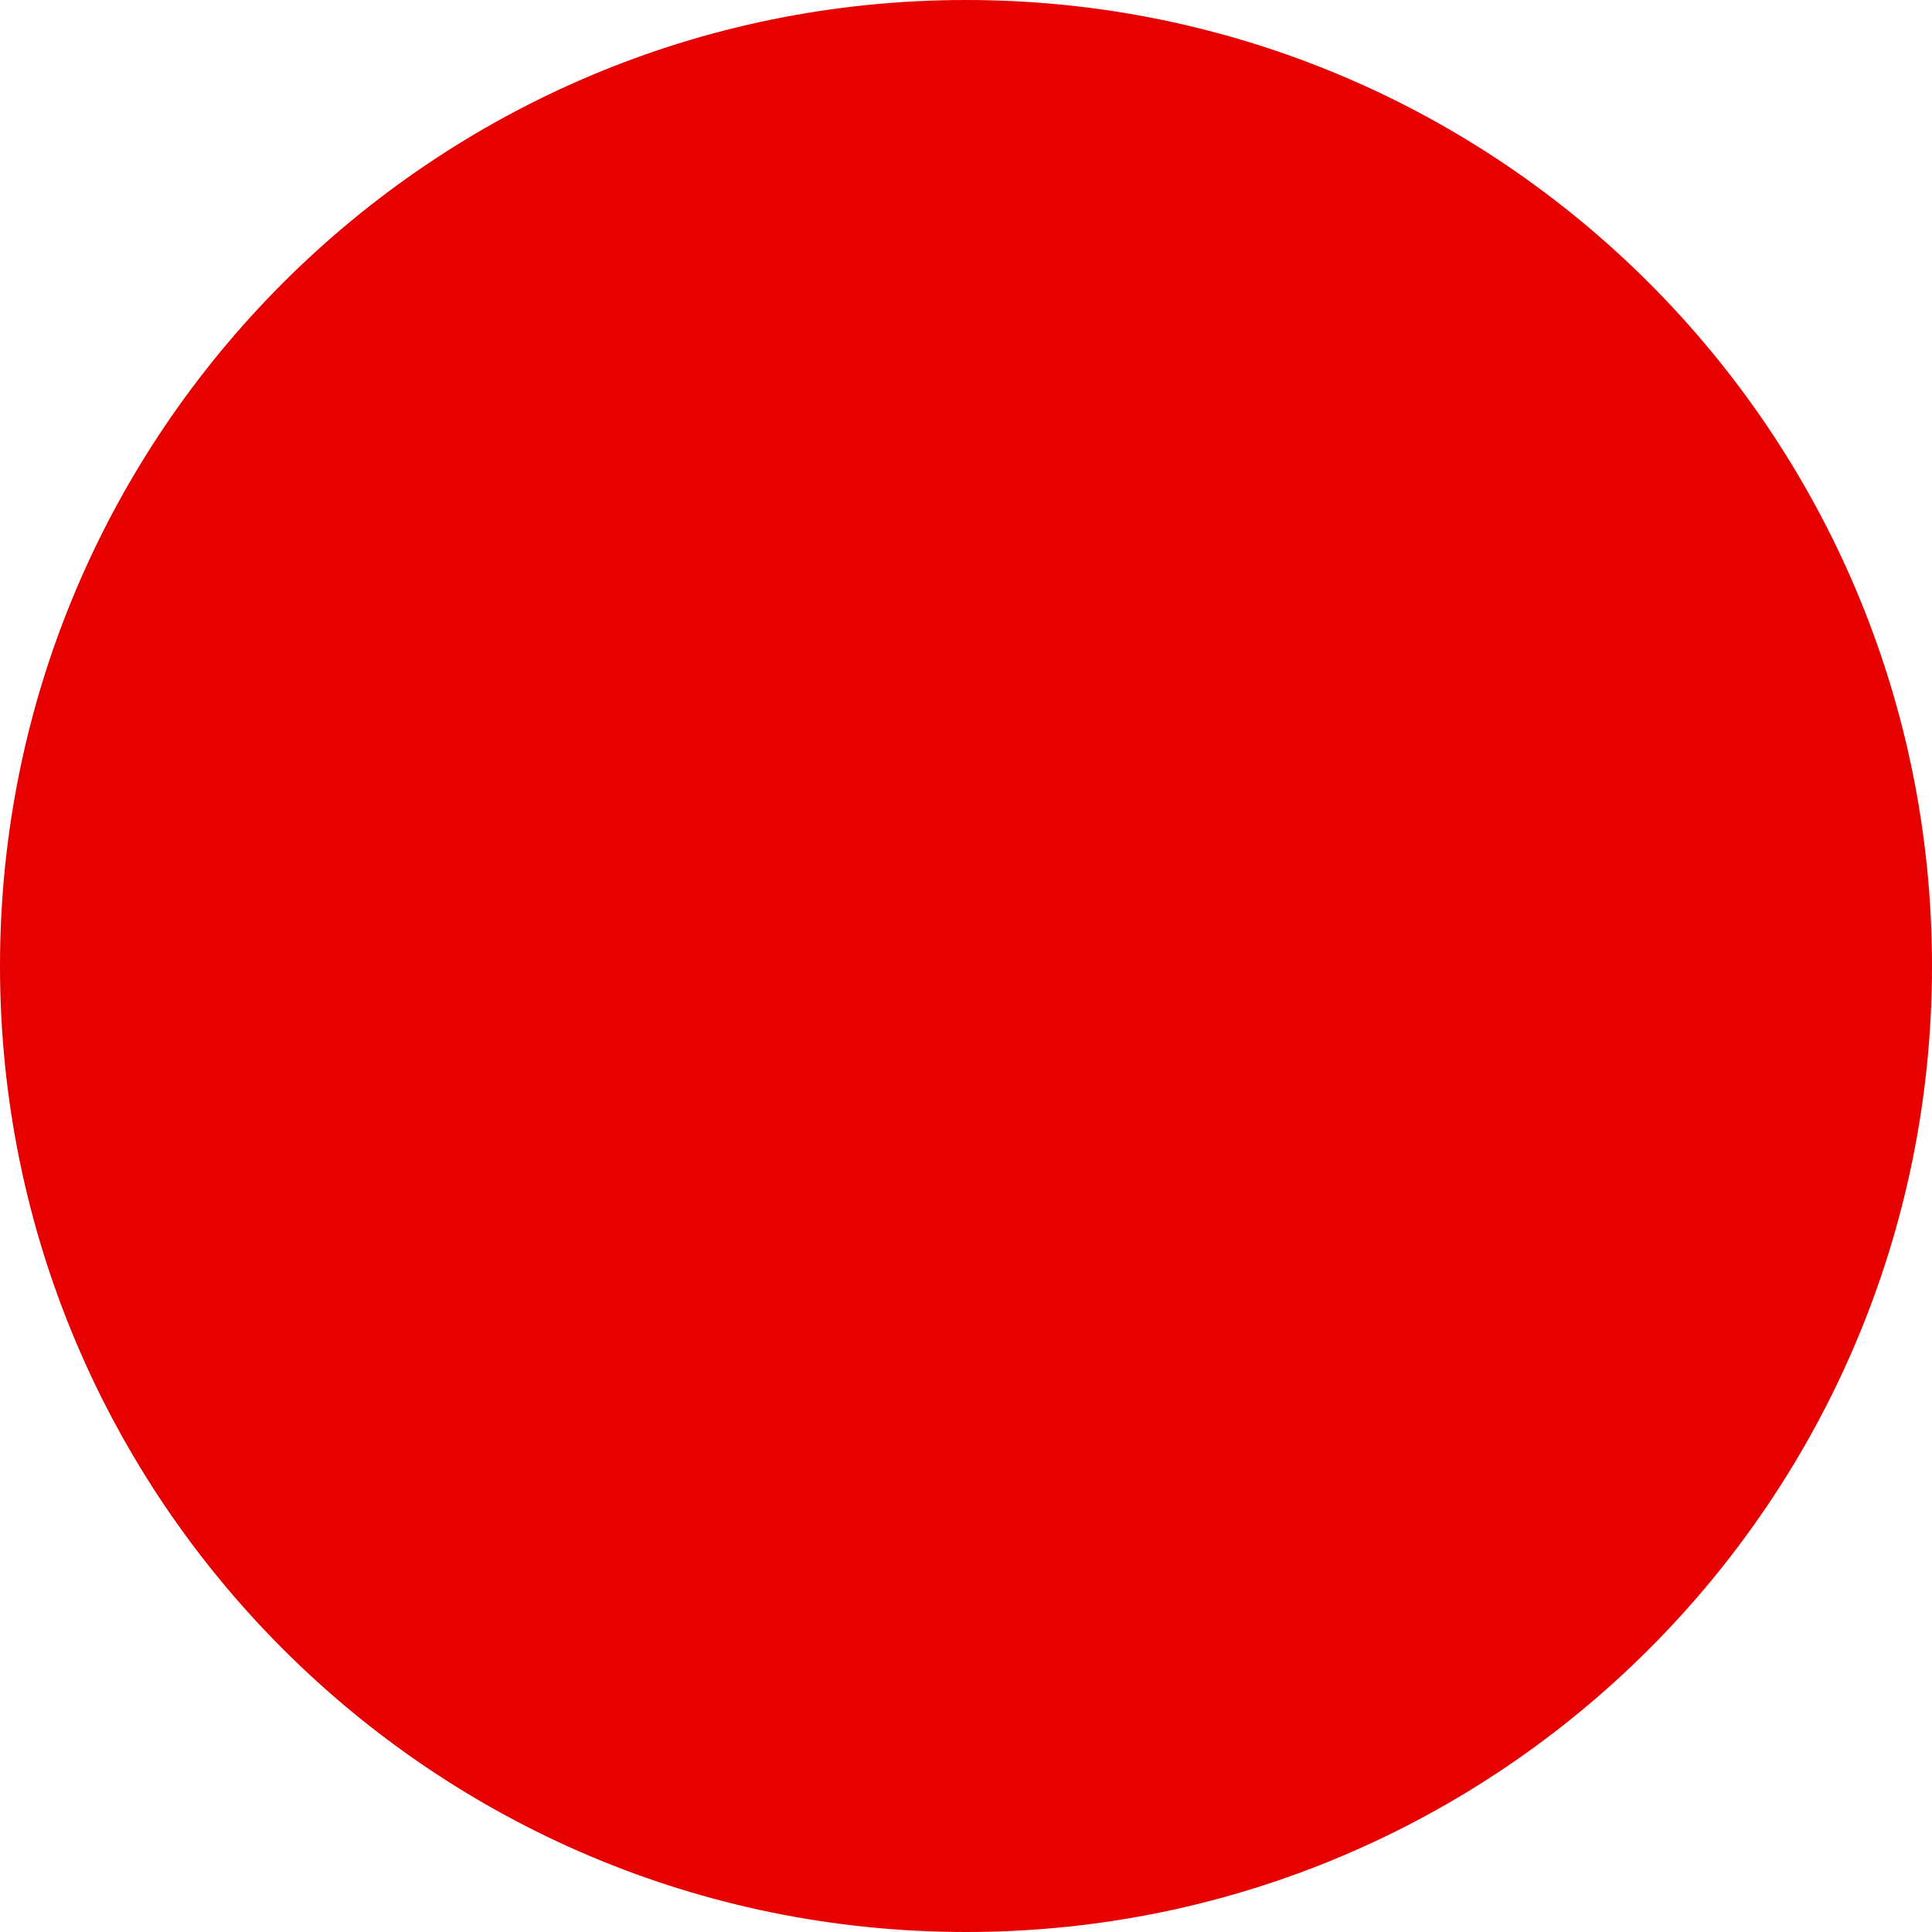
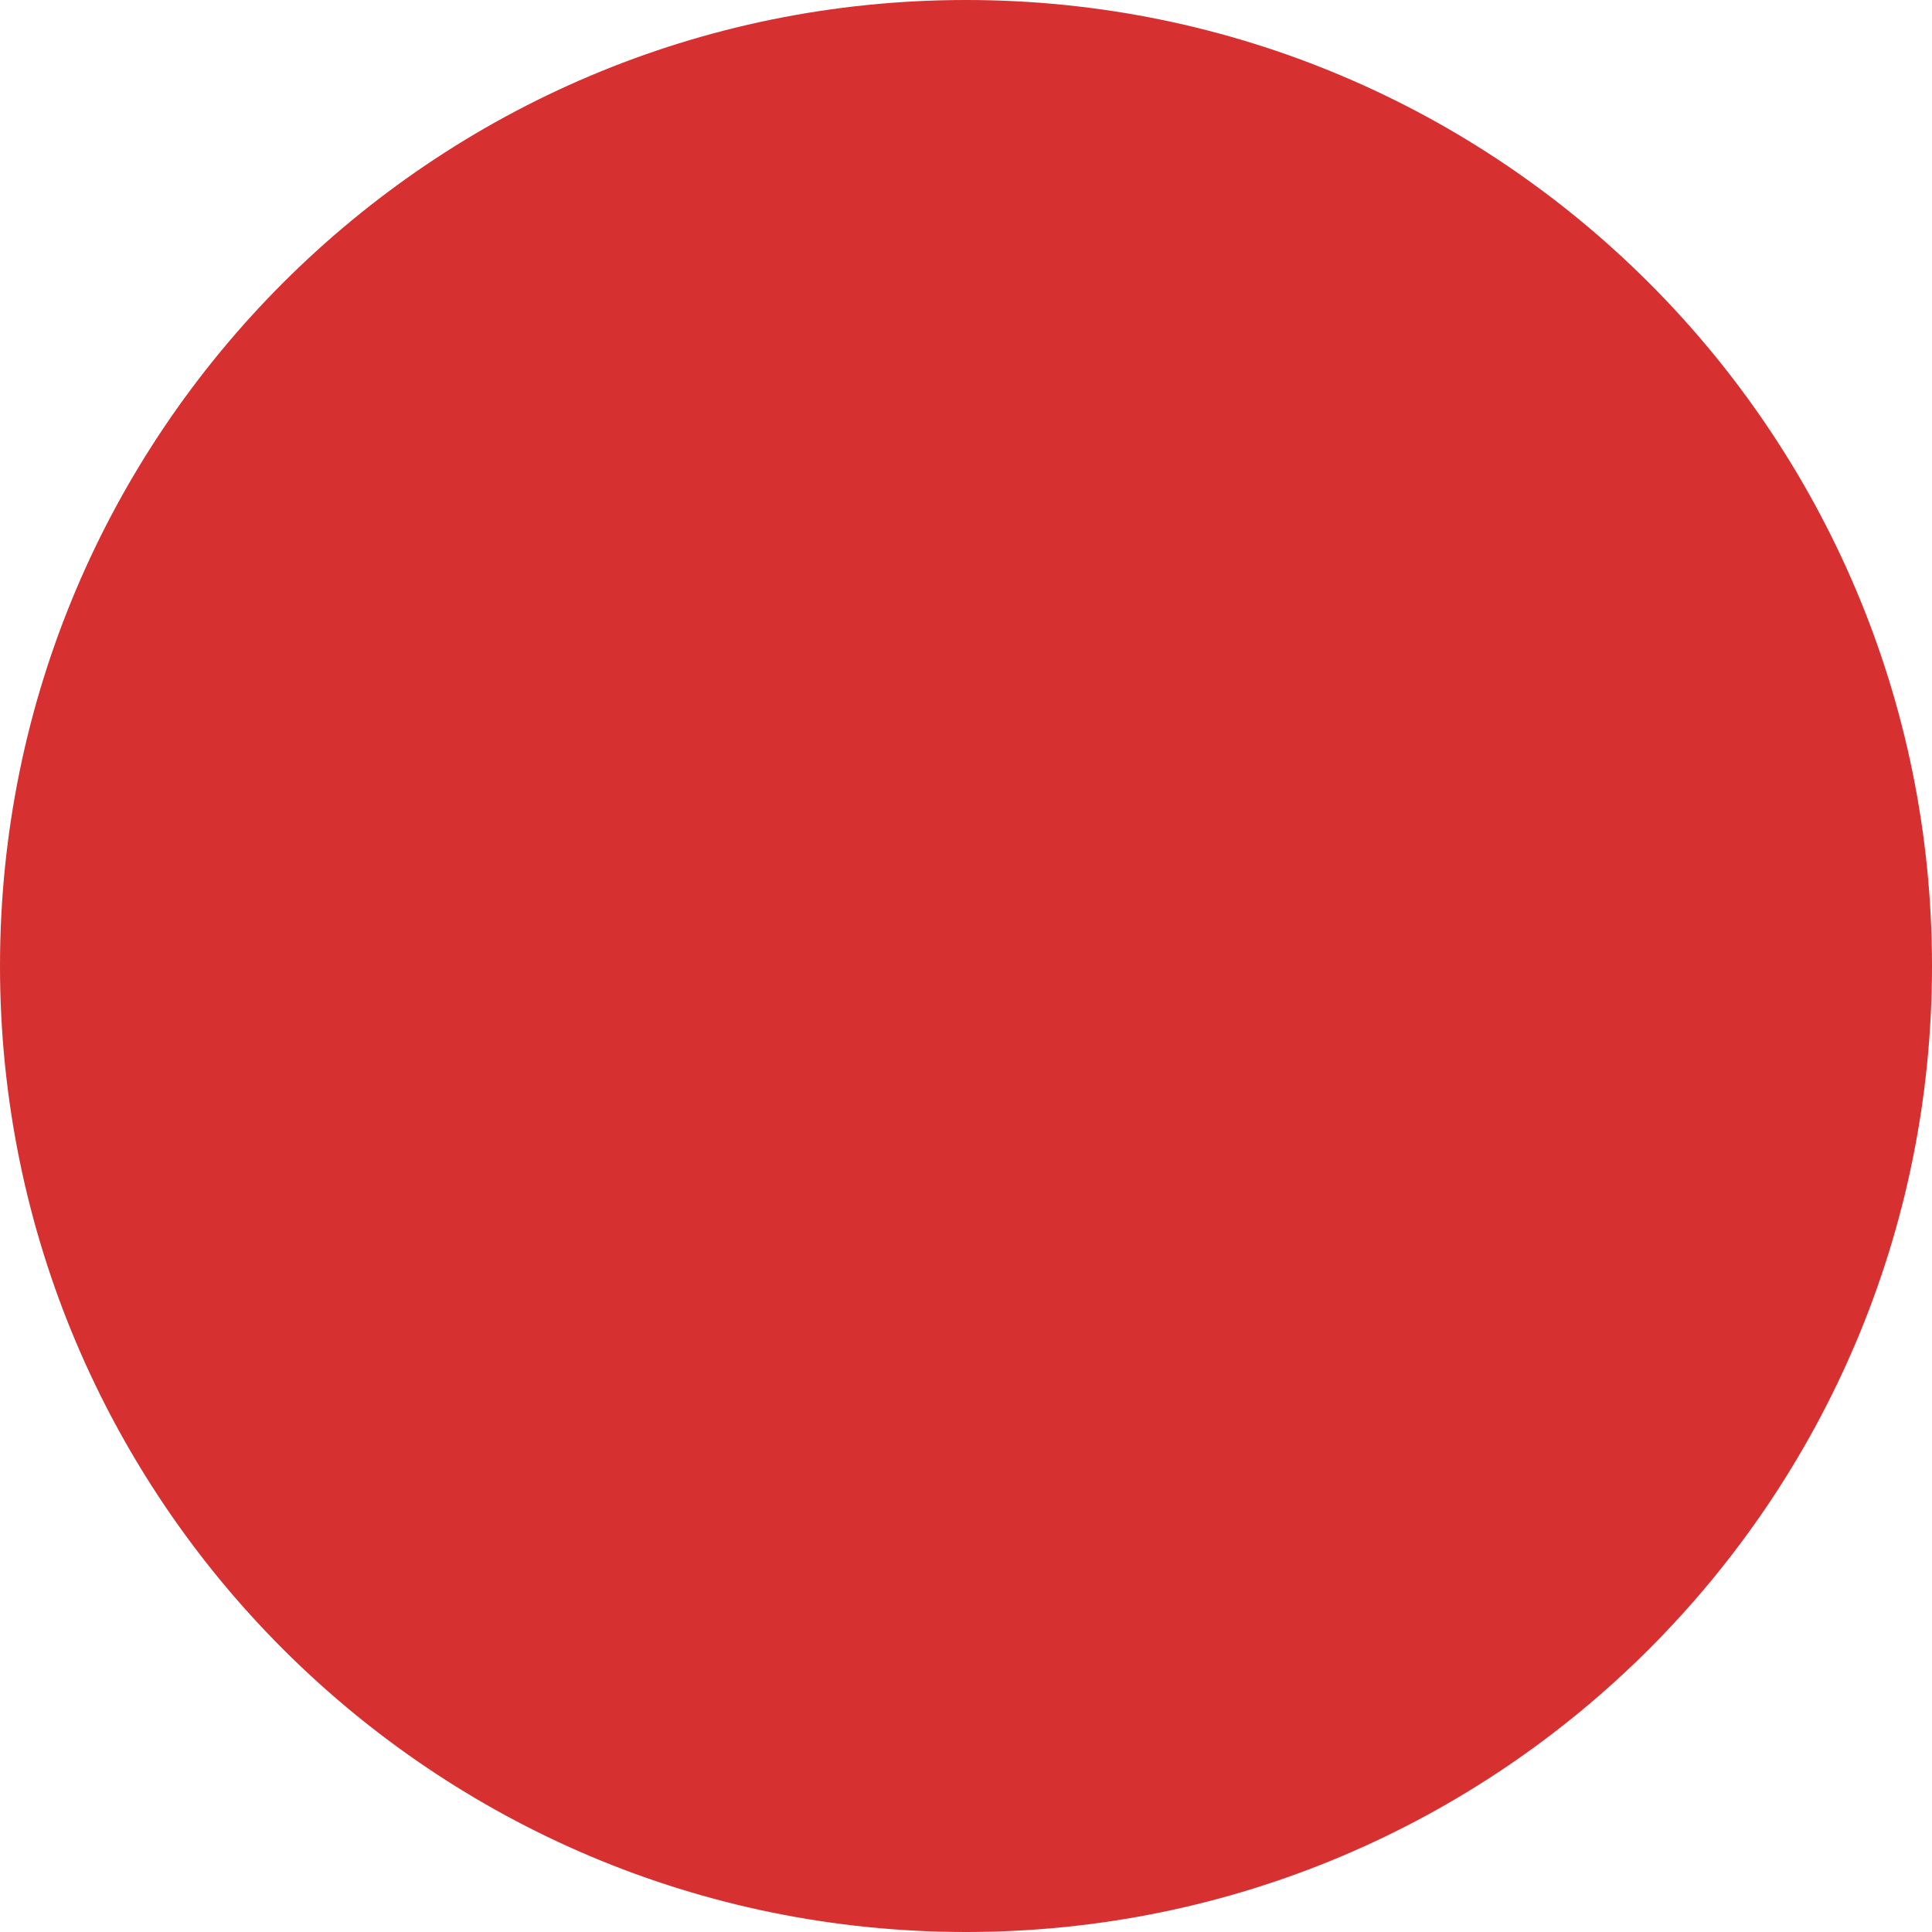
<svg xmlns="http://www.w3.org/2000/svg" width="6px" height="6px" viewBox="0 0 6 6" version="1.1">
  <defs />
  <g id="Symbols" stroke="none" stroke-width="1" fill="none" fill-rule="evenodd">
-     <g id="fail" fill="#E60000">
+     <g id="fail" fill="#d63031">
      <circle id="Oval-3-Copy" cx="3" cy="3" r="3" />
    </g>
  </g>
</svg>
